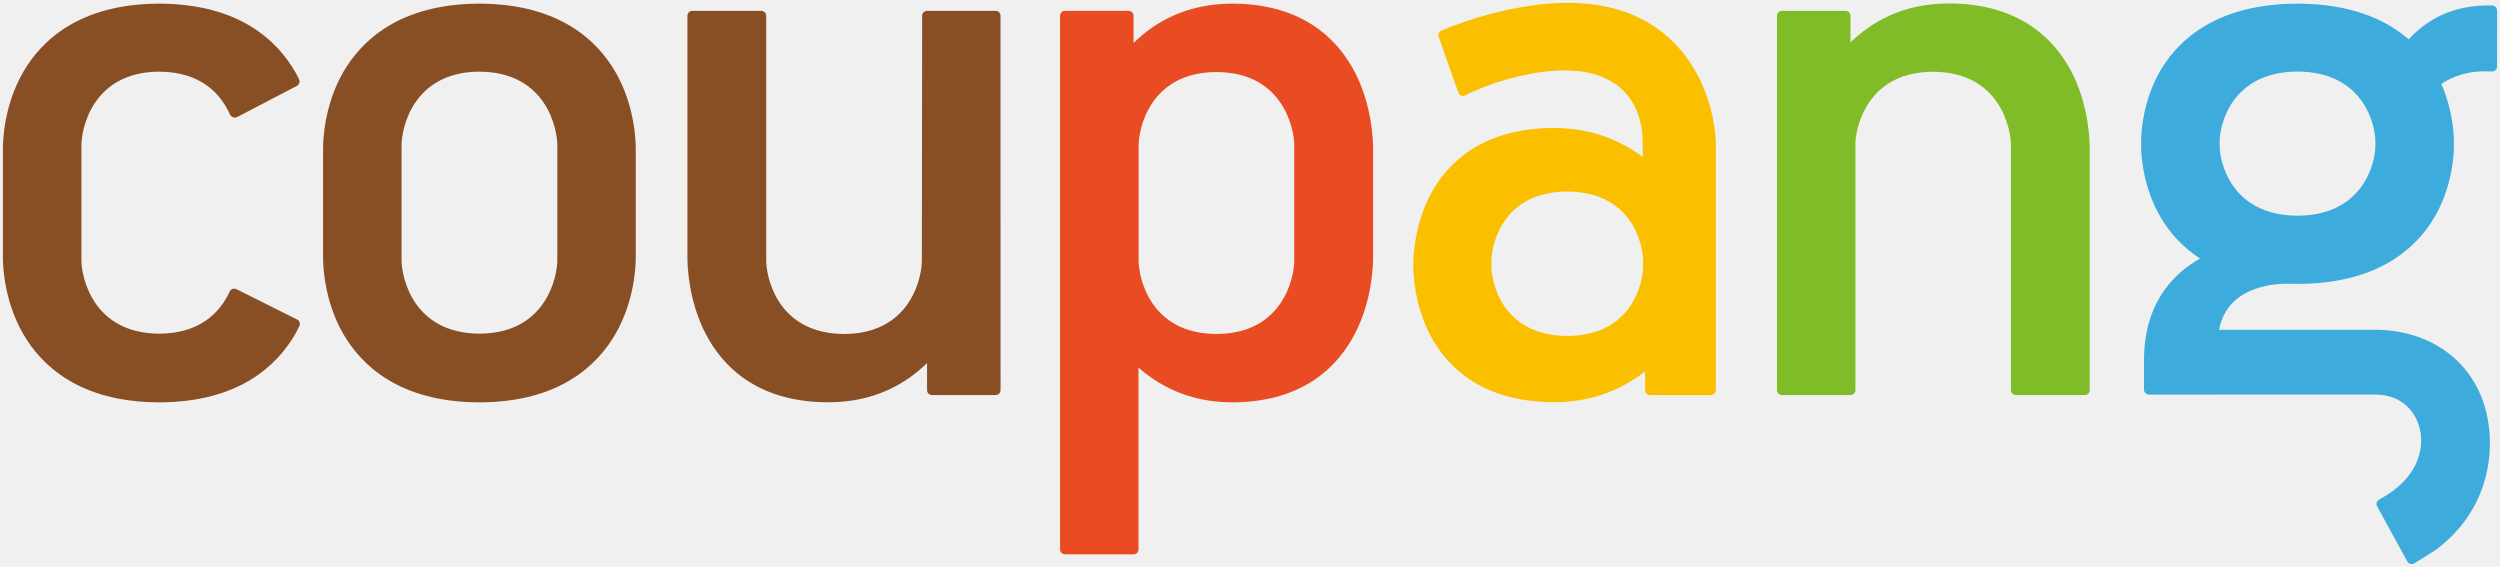
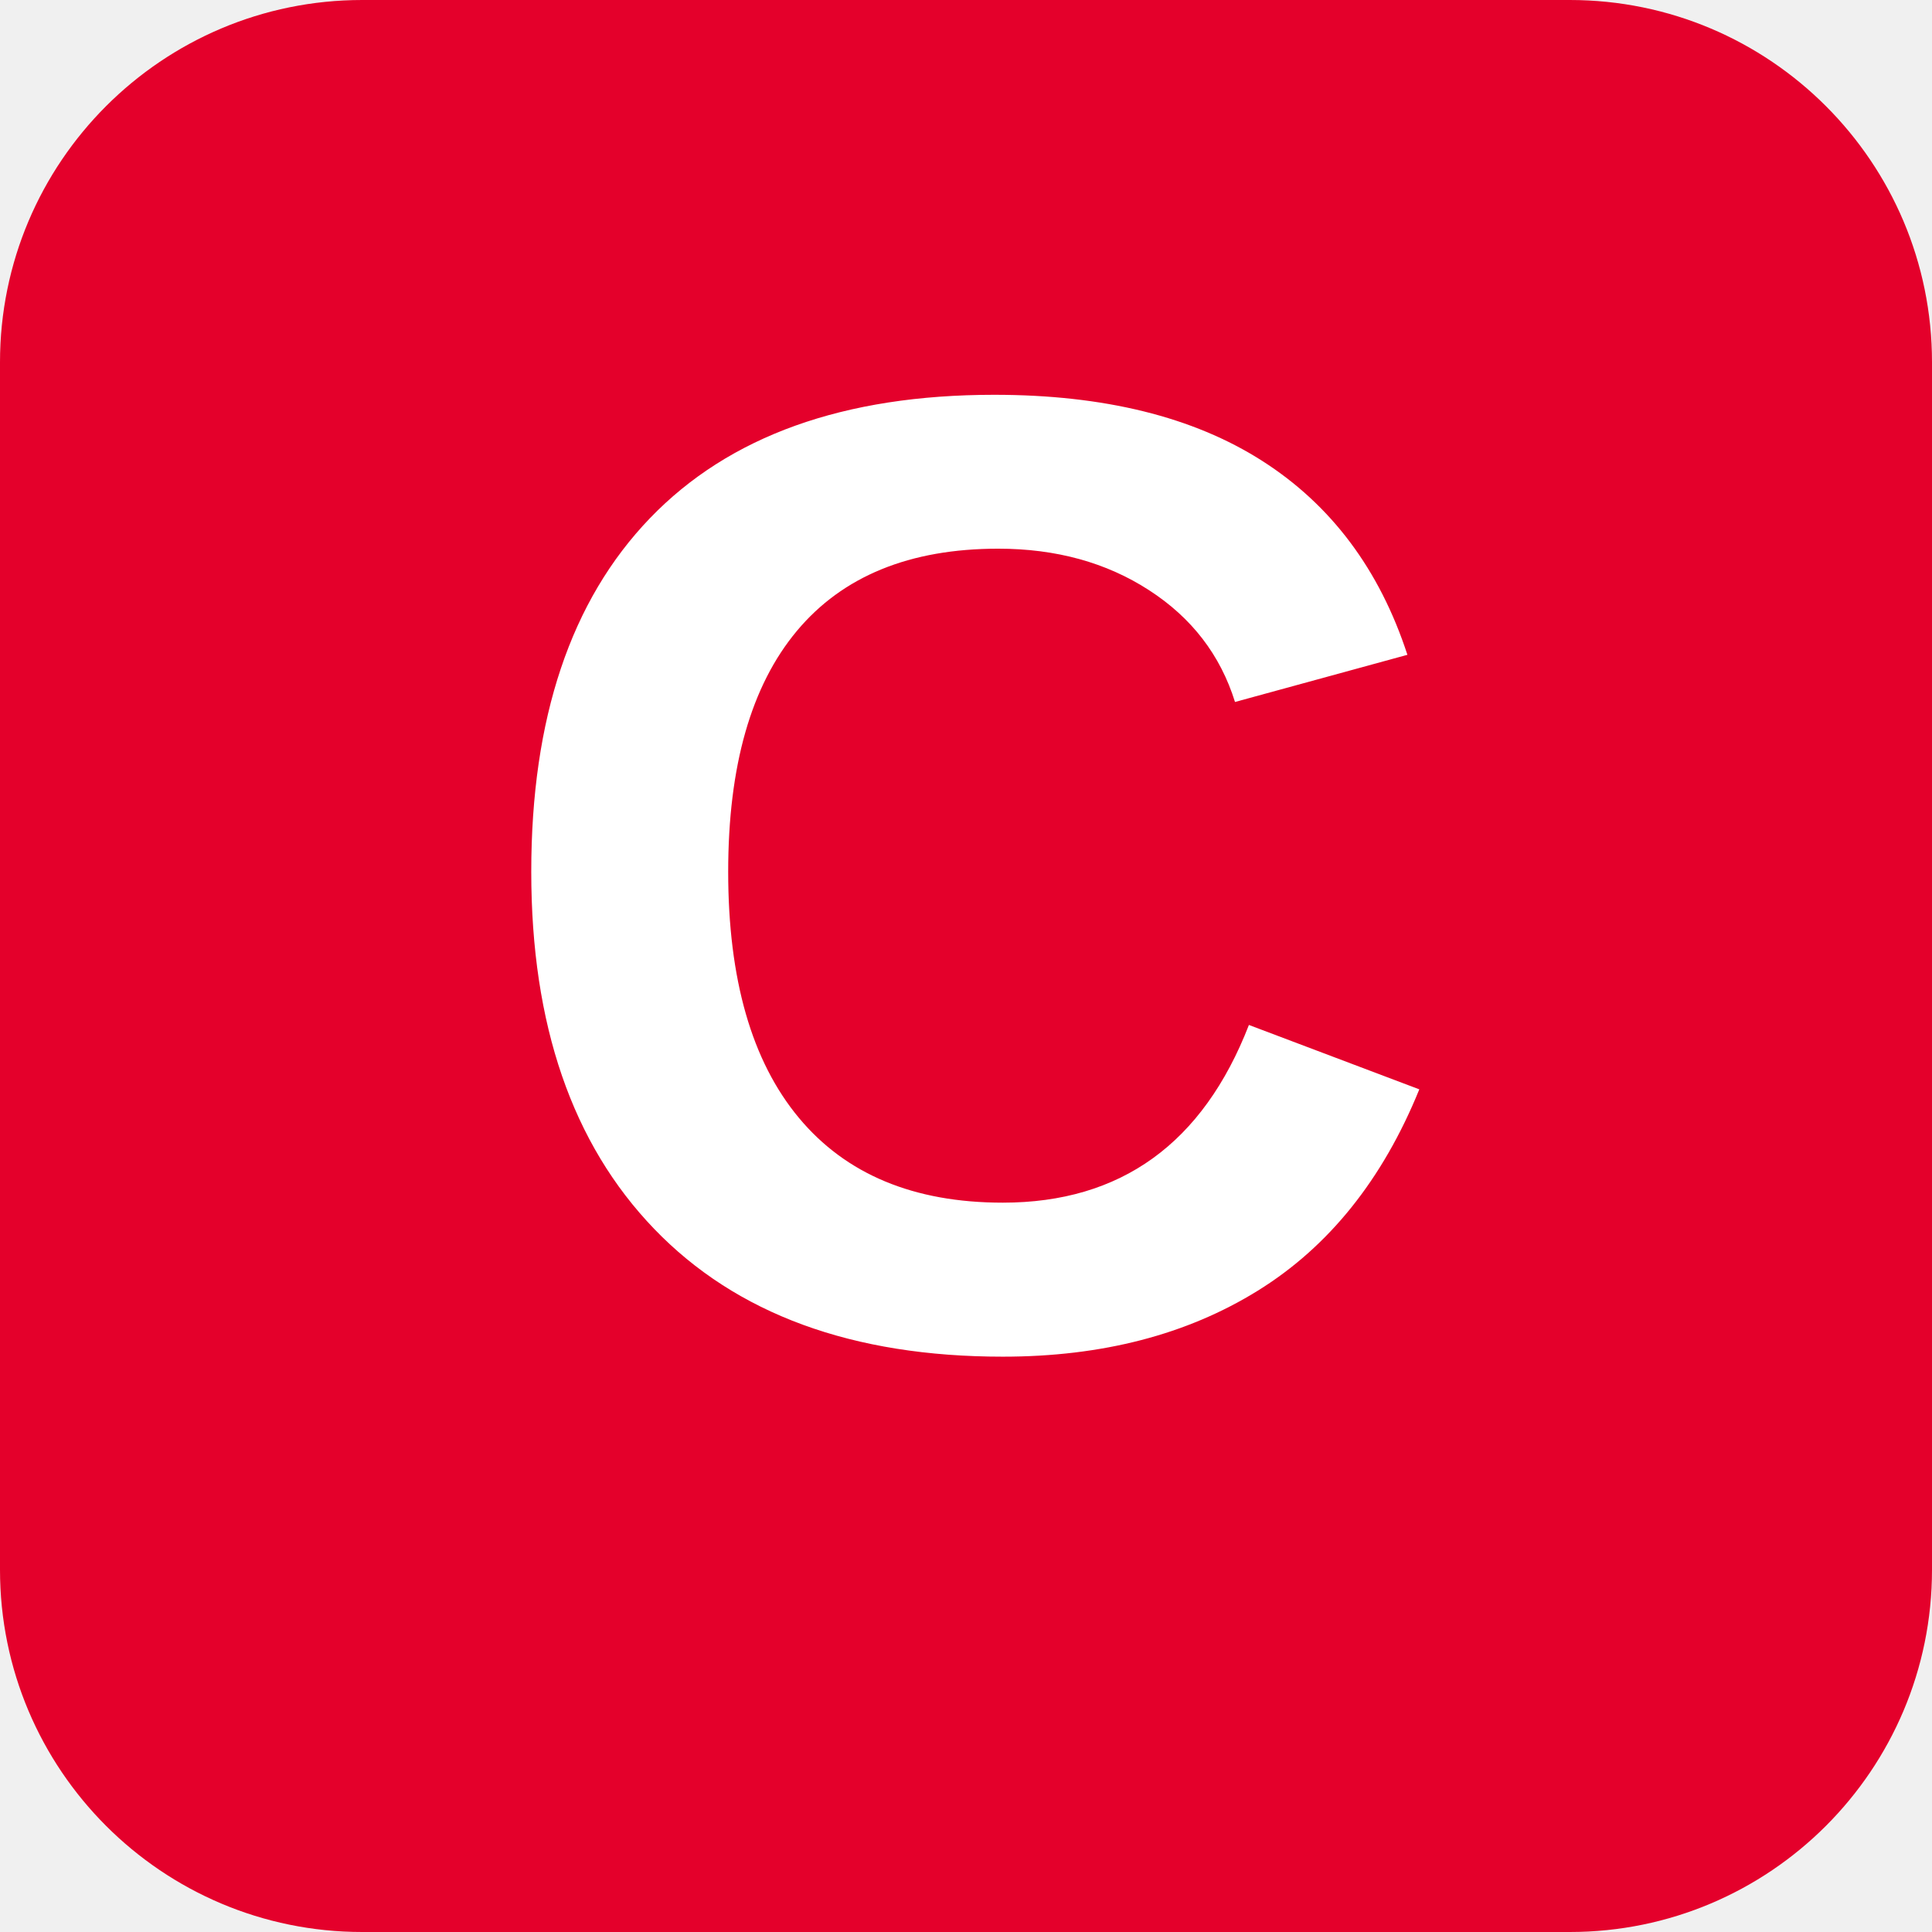
- <svg xmlns="http://www.w3.org/2000/svg" width="86.59mm" height="19.638mm" viewBox="0 0 86.59 19.638" version="1.1" id="svg5">
-   <defs id="defs2">
-     <clipPath clipPathUnits="userSpaceOnUse" id="clipPath23">
-       <path d="M 0,40 H 177.773 V 0 H 0 Z" id="path21" />
-     </clipPath>
-   </defs>
-   <g id="layer1" transform="translate(-14.09273,-113.5701)">
-     <g id="g19" clip-path="url(#clipPath23)" transform="matrix(0.485957,0,0,-0.485957,14.19263,133.1084)">
-       <g id="g25" transform="translate(92.0436,21.6379)">
-         <path d="m 0,0 c 0,-1.162 -0.778,-5.221 -5.547,-5.237 -4.77,0.016 -5.548,4.075 -5.548,5.237 v 8.198 c 0,1.162 0.778,5.218 5.548,5.236 C -0.778,13.416 0,9.36 0,8.198 Z M 4.322,13.412 C 3.136,15.7 0.677,18.287 -4.391,18.308 v 0.002 h -0.032 -0.026 v -0.002 c -3.343,-0.013 -5.555,-1.38 -7.008,-2.804 v 1.94 c 0,0.193 -0.156,0.35 -0.35,0.35 h -4.54 c -0.193,0 -0.349,-0.157 -0.349,-0.35 V -20.59 c 0,-0.193 0.156,-0.35 0.349,-0.35 h 4.894 c 0.193,0 0.349,0.157 0.349,0.35 v 12.954 c 1.458,-1.262 3.569,-2.462 6.655,-2.472 h 0.026 0.032 c 5.068,0.018 7.527,2.606 8.713,4.894 1.244,2.401 1.295,4.933 1.295,5.445 v 7.741 c 0,0.508 -0.051,3.041 -1.295,5.44" style="fill:#e94b22;fill-opacity:1;fill-rule:nonzero;stroke:none" id="path27" />
-       </g>
-       <g id="g29" transform="translate(28.4157,21.6613)">
-         <path d="m 0,0 c 0,-1.162 0.781,-5.217 5.55,-5.237 4.768,0.02 5.551,4.075 5.551,5.237 v 8.197 c 0,1.161 -0.783,5.223 -5.551,5.24 C 0.781,13.42 0,9.358 0,8.197 Z m -5.596,7.948 c 0,0.509 0.056,3.041 1.43,5.442 1.318,2.287 4.053,4.874 9.683,4.894 v 0.002 H 5.55 5.577 v -0.002 c 5.632,-0.02 8.366,-2.607 9.68,-4.894 1.379,-2.401 1.435,-4.933 1.435,-5.442 v -7.74 c 0,-0.513 -0.056,-3.045 -1.435,-5.445 -1.314,-2.288 -4.048,-4.876 -9.68,-4.895 H 5.55 5.517 c -5.63,0.019 -8.365,2.607 -9.683,4.895 -1.374,2.4 -1.43,4.932 -1.43,5.445 z" style="fill:#894f24;fill-opacity:1;fill-rule:nonzero;stroke:none" id="path31" />
-       </g>
-       <g id="g33" transform="translate(71.1051,39.0822)">
-         <path d="m 0,0 c 0,0.189 -0.149,0.35 -0.35,0.35 h -4.886 c -0.201,0 -0.35,-0.161 -0.35,-0.35 l -0.02,-17.444 c 0,-1.16 -0.77,-5.217 -5.537,-5.237 -4.777,0.02 -5.556,4.077 -5.556,5.237 V 0 c 0,0.189 -0.16,0.35 -0.351,0.35 h -4.917 c -0.189,0 -0.349,-0.161 -0.349,-0.35 v -17.214 c 0,-0.511 0.049,-3.049 1.299,-5.447 1.179,-2.289 3.648,-4.877 8.714,-4.887 h 0.031 0.02 c 1.679,0 3.058,0.35 4.217,0.869 1.149,0.52 2.069,1.209 2.799,1.929 v -1.933 c 0,-0.193 0.156,-0.349 0.349,-0.349 h 4.541 c 0.193,0 0.349,0.156 0.349,0.349 z" style="fill:#894f24;fill-opacity:1;fill-rule:nonzero;stroke:none" id="path35" />
-       </g>
-       <g id="g37" transform="translate(116.903,21.1877)">
-         <path d="m 0,0 c 0,-1.09 -0.759,-4.907 -5.402,-4.925 -4.645,0.018 -5.403,3.835 -5.403,4.925 v 0.444 c 0,1.092 0.758,4.907 5.403,4.923 C -0.759,5.351 0,1.536 0,0.444 Z m 5.184,8.689 c -0.003,2.181 -1.092,7.29 -6.046,9.322 -4.785,1.962 -11.084,-0.191 -13.134,-1.023 -10e-4,-0.001 -0.375,-0.151 -0.375,-0.151 -0.179,-0.073 -0.265,-0.278 -0.192,-0.457 l 1.397,-3.963 c 0.062,-0.171 0.244,-0.267 0.416,-0.22 0.057,0.015 0.14,0.059 0.164,0.072 1.898,0.96 6.809,2.576 9.829,1.199 2.97,-1.354 2.711,-4.515 2.728,-4.853 V 7.839 c -1.441,1.049 -3.45,2.048 -6.288,2.058 h -0.027 -0.024 c -5.075,-0.019 -7.53,-2.462 -8.721,-4.626 -1.239,-2.266 -1.292,-4.658 -1.292,-5.143 V 0.119 c 0,-0.478 0.053,-2.874 1.292,-5.14 1.191,-2.162 3.646,-4.604 8.721,-4.626 h 0.024 0.027 c 2.955,0.011 5.013,1.074 6.462,2.196 v -1.337 c 0,-0.192 0.156,-0.35 0.349,-0.35 h 4.34 c 0.193,0 0.35,0.158 0.35,0.35 L 5.189,8.503 c 0,0.063 0,0.124 -0.005,0.186" style="fill:#fac000;fill-opacity:1;fill-rule:nonzero;stroke:none" id="path39" />
-       </g>
-       <g id="g41" transform="translate(169.0963,29.7932)">
-         <path d="m 0,0 c 0,-1.066 -0.779,-4.943 -5.549,-4.96 -4.773,0.017 -5.549,3.894 -5.549,4.96 v 0.349 c 0,1.069 0.776,4.947 5.549,4.963 C -0.779,5.296 0,1.418 0,0.349 Z M 8.306,10.021 C 5.434,10.102 3.572,8.916 2.374,7.608 0.763,9.01 -1.719,10.14 -5.515,10.152 v 0.002 h -0.034 -0.03 v -0.002 c -5.629,-0.02 -8.363,-2.482 -9.683,-4.666 -1.372,-2.292 -1.434,-4.704 -1.434,-5.189 V 0.033 c 0,-0.489 0.062,-2.903 1.439,-5.188 0.587,-0.98 1.465,-2.011 2.758,-2.858 -2.119,-1.218 -3.99,-3.37 -3.99,-7.255 l -10e-4,-2.092 c 0,-0.194 0.157,-0.35 0.35,-0.35 l 16.127,0.001 c 1.937,0 2.913,-1.276 3.187,-2.476 0.341,-1.504 -0.237,-3.538 -2.751,-4.918 L 0.255,-25.2 c -0.164,-0.095 -0.223,-0.304 -0.132,-0.471 l 2.156,-3.94 c 0.094,-0.172 0.311,-0.233 0.481,-0.136 0,0 1.113,0.681 1.473,0.923 0.363,0.244 0.682,0.525 0.983,0.806 2.766,2.581 3.344,6.133 2.722,8.904 -0.844,3.761 -4.037,6.022 -7.951,6.022 h -11.124 c 0.612,3.361 4.533,3.298 5.003,3.279 0,0 0.607,-0.009 0.619,-0.009 5.628,0.017 8.359,2.482 9.676,4.667 1.375,2.285 1.437,4.699 1.437,5.188 V 0.297 C 5.598,0.712 5.55,2.498 4.703,4.426 5.44,4.937 6.587,5.41 8.272,5.32 L 8.315,5.319 C 8.509,5.316 8.668,5.47 8.672,5.663 l 0.005,3.946 v 0.002 0.018 c 0,0.209 -0.137,0.392 -0.371,0.392" style="fill:#3dacdc;fill-opacity:1;fill-rule:nonzero;stroke:none" id="path43" />
-       </g>
-       <g id="g45" transform="translate(20.9752,17.4289)">
-         <path d="M 0,0 -4.332,2.168 C -4.505,2.254 -4.715,2.184 -4.801,2.011 L -4.831,1.952 -4.833,1.951 c -0.671,-1.436 -2.09,-2.943 -4.995,-2.956 -4.768,0.022 -5.55,4.075 -5.55,5.237 v 8.198 c 0,1.16 0.782,5.221 5.55,5.239 2.946,-0.012 4.362,-1.562 5.022,-3.021 0.056,-0.145 0.196,-0.252 0.366,-0.252 0.062,0 0.117,0.019 0.175,0.047 0.004,-0.002 4.246,2.213 4.246,2.213 0.171,0.089 0.238,0.3 0.148,0.472 l -0.004,0.008 c -0.001,0.001 -0.001,0.003 -0.001,0.004 -0.076,0.16 -0.153,0.32 -0.245,0.481 -1.315,2.288 -4.049,4.875 -9.681,4.896 v 0.002 h -0.031 -0.03 v -0.002 c -5.627,-0.021 -8.363,-2.608 -9.676,-4.896 -1.38,-2.399 -1.436,-4.932 -1.436,-5.44 V 4.44 c 0,-0.512 0.056,-3.044 1.436,-5.445 1.313,-2.288 4.049,-4.876 9.676,-4.894 h 0.061 c 5.632,0.018 8.366,2.606 9.681,4.894 0.006,0.009 0.275,0.535 0.275,0.535 C 0.241,-0.297 0.172,-0.087 0,0" style="fill:#894f24;fill-opacity:1;fill-rule:nonzero;stroke:none" id="path47" />
-       </g>
-       <g id="g49" transform="translate(147.4489,35.0686)">
-         <path d="m 0,0 c -1.19,2.289 -3.65,4.874 -8.72,4.892 v 0.004 c -0.009,0 -0.013,-0.004 -0.032,-0.004 -0.003,0 -0.012,0.004 -0.025,0.004 V 4.892 C -12.11,4.883 -14.31,3.524 -15.766,2.112 l 0.003,1.902 c 0,0.192 -0.156,0.349 -0.349,0.349 h -4.54 c -0.194,0 -0.35,-0.157 -0.35,-0.349 v -26.682 c 0,-0.193 0.156,-0.351 0.35,-0.351 h 4.89 c 0.194,0 0.35,0.158 0.35,0.351 V -4.93 c 0.117,1.422 1.096,4.937 5.535,4.954 4.773,-0.018 5.55,-4.077 5.55,-5.239 v -17.453 c 0,-0.193 0.157,-0.351 0.35,-0.351 h 4.914 c 0.194,0 0.35,0.158 0.35,0.351 V -5.444 C 1.287,-4.933 1.239,-2.401 0,0" style="fill:#80bc27;fill-opacity:1;fill-rule:nonzero;stroke:none" id="path51" />
-       </g>
-     </g>
-   </g>
+ <svg xmlns="http://www.w3.org/2000/svg" viewBox="0 0 256 256" width="256" height="256">
+   <rect width="256" height="256" rx="48" fill="#E4002B" />
+   <text x="128" y="178" text-anchor="middle" font-family="Arial,Helvetica,sans-serif" font-weight="bold" font-size="180" fill="#FFFFFF">C</text>
</svg>
